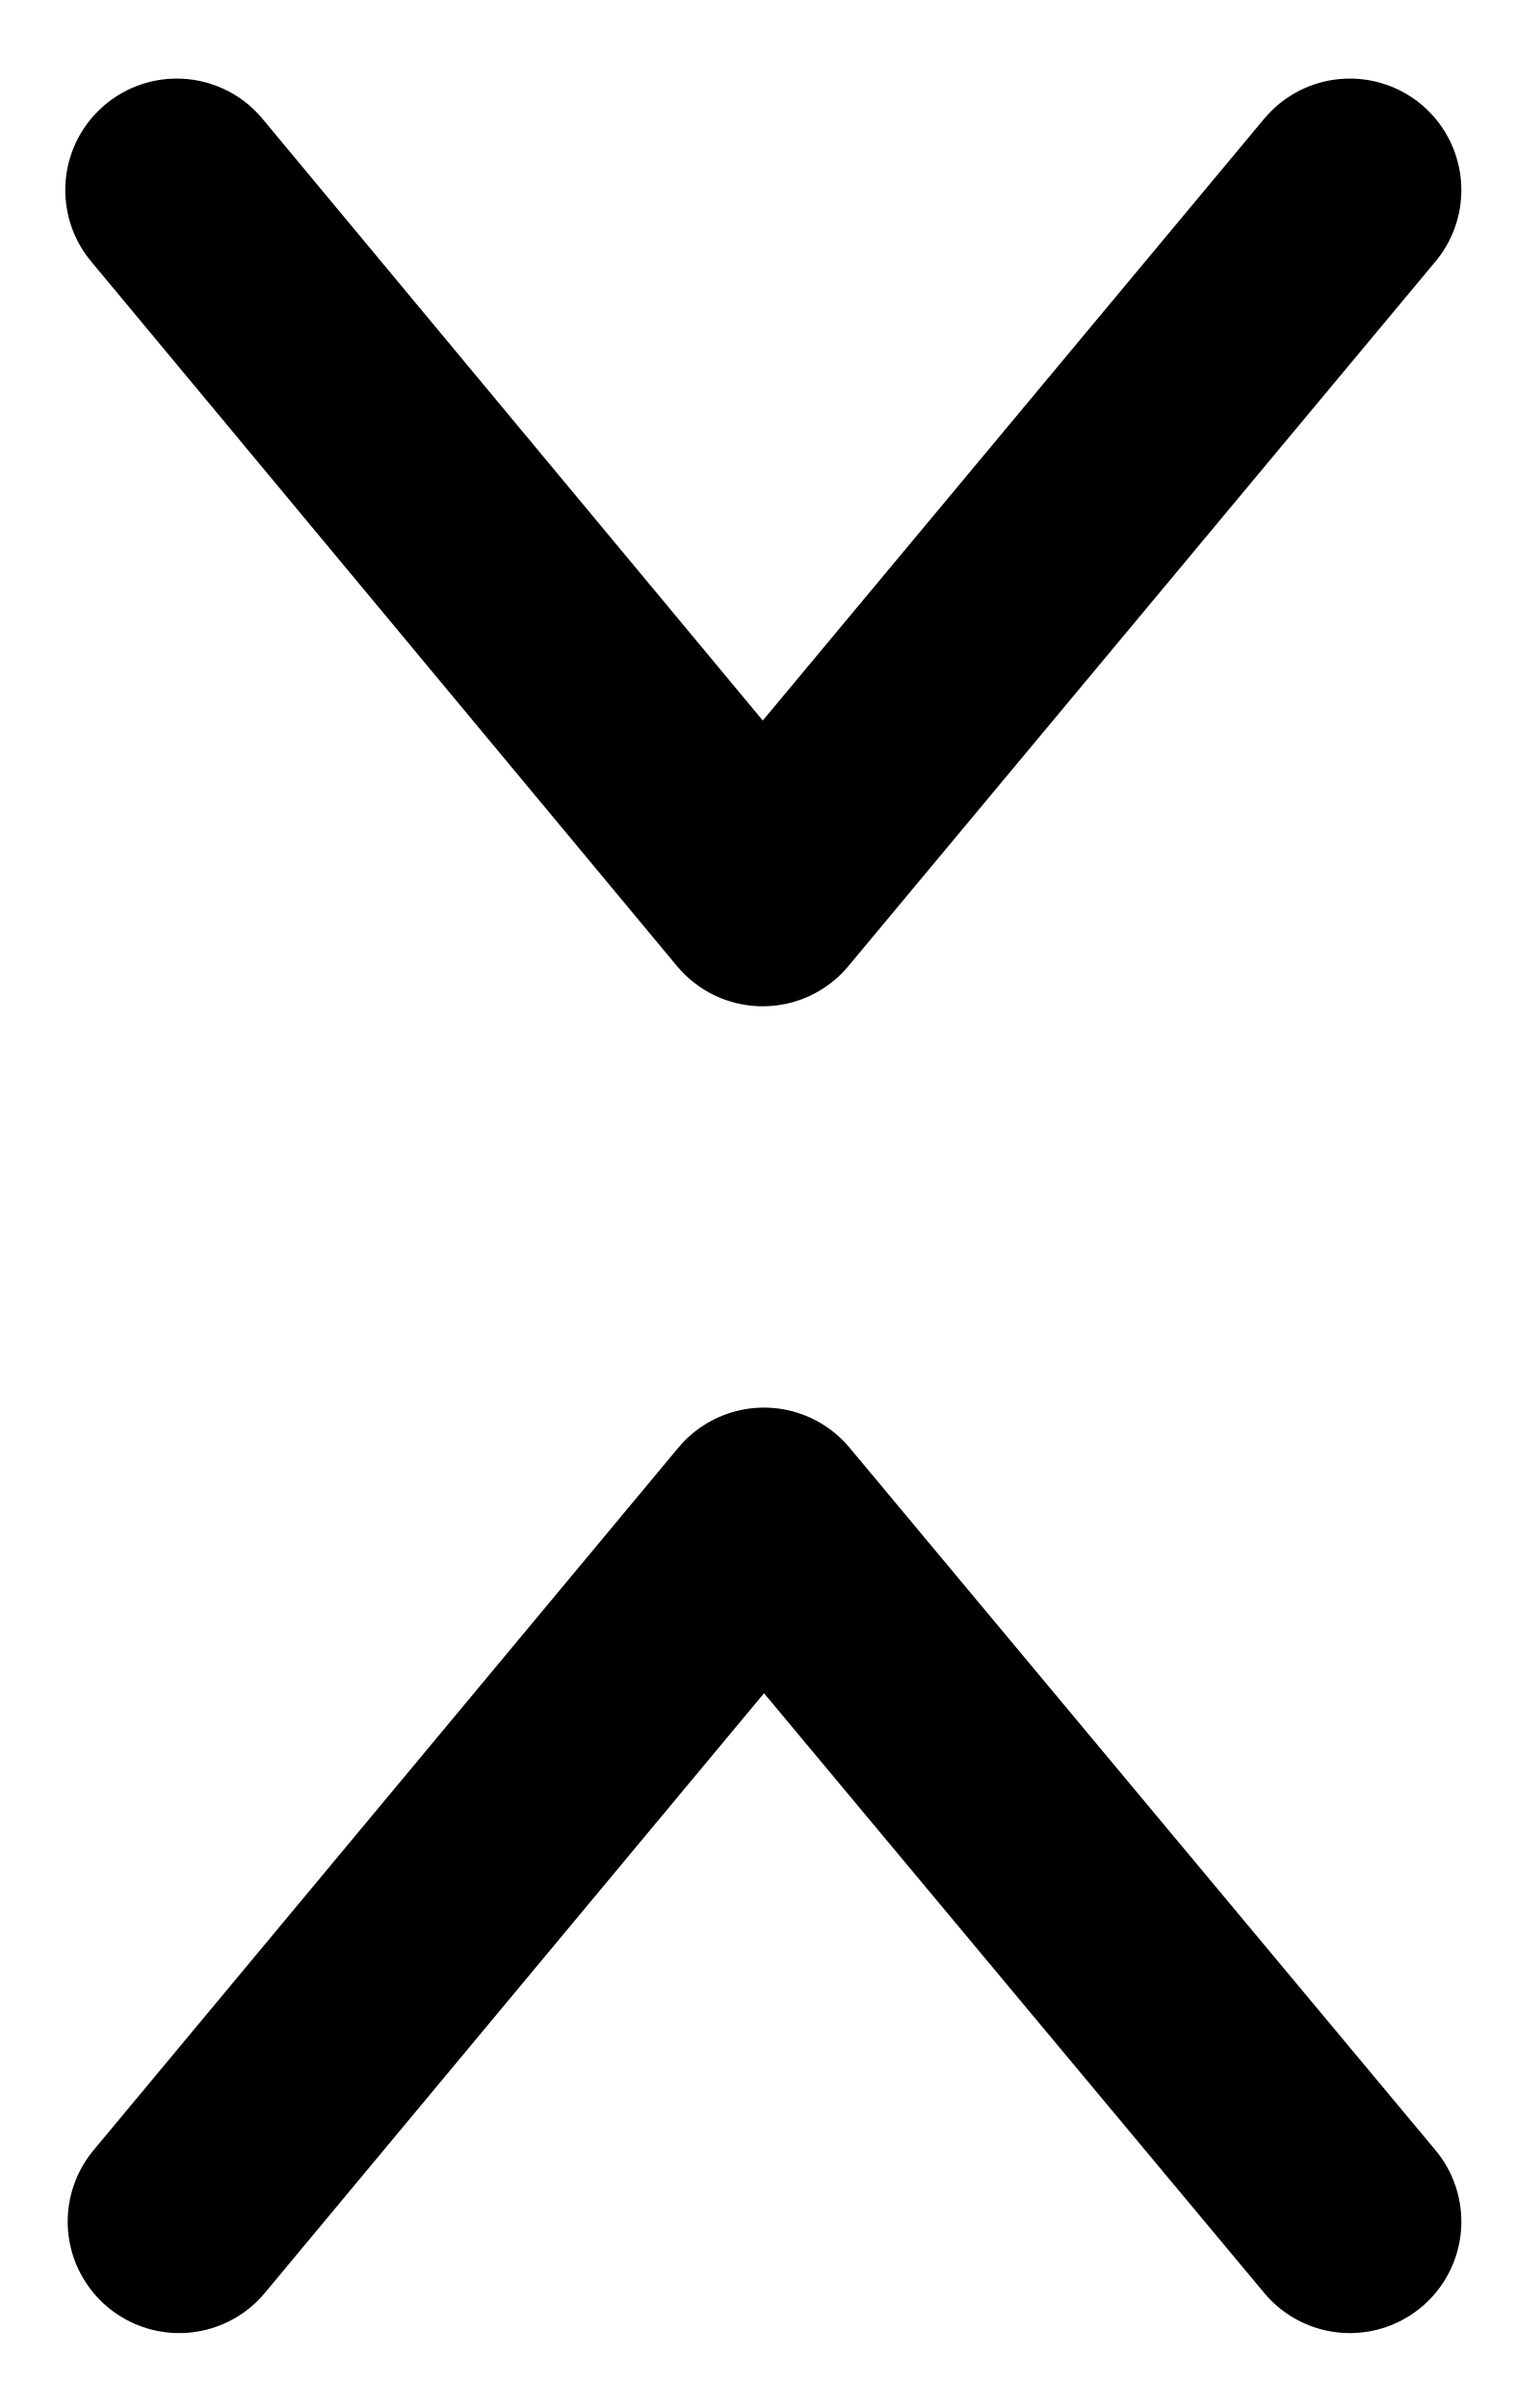
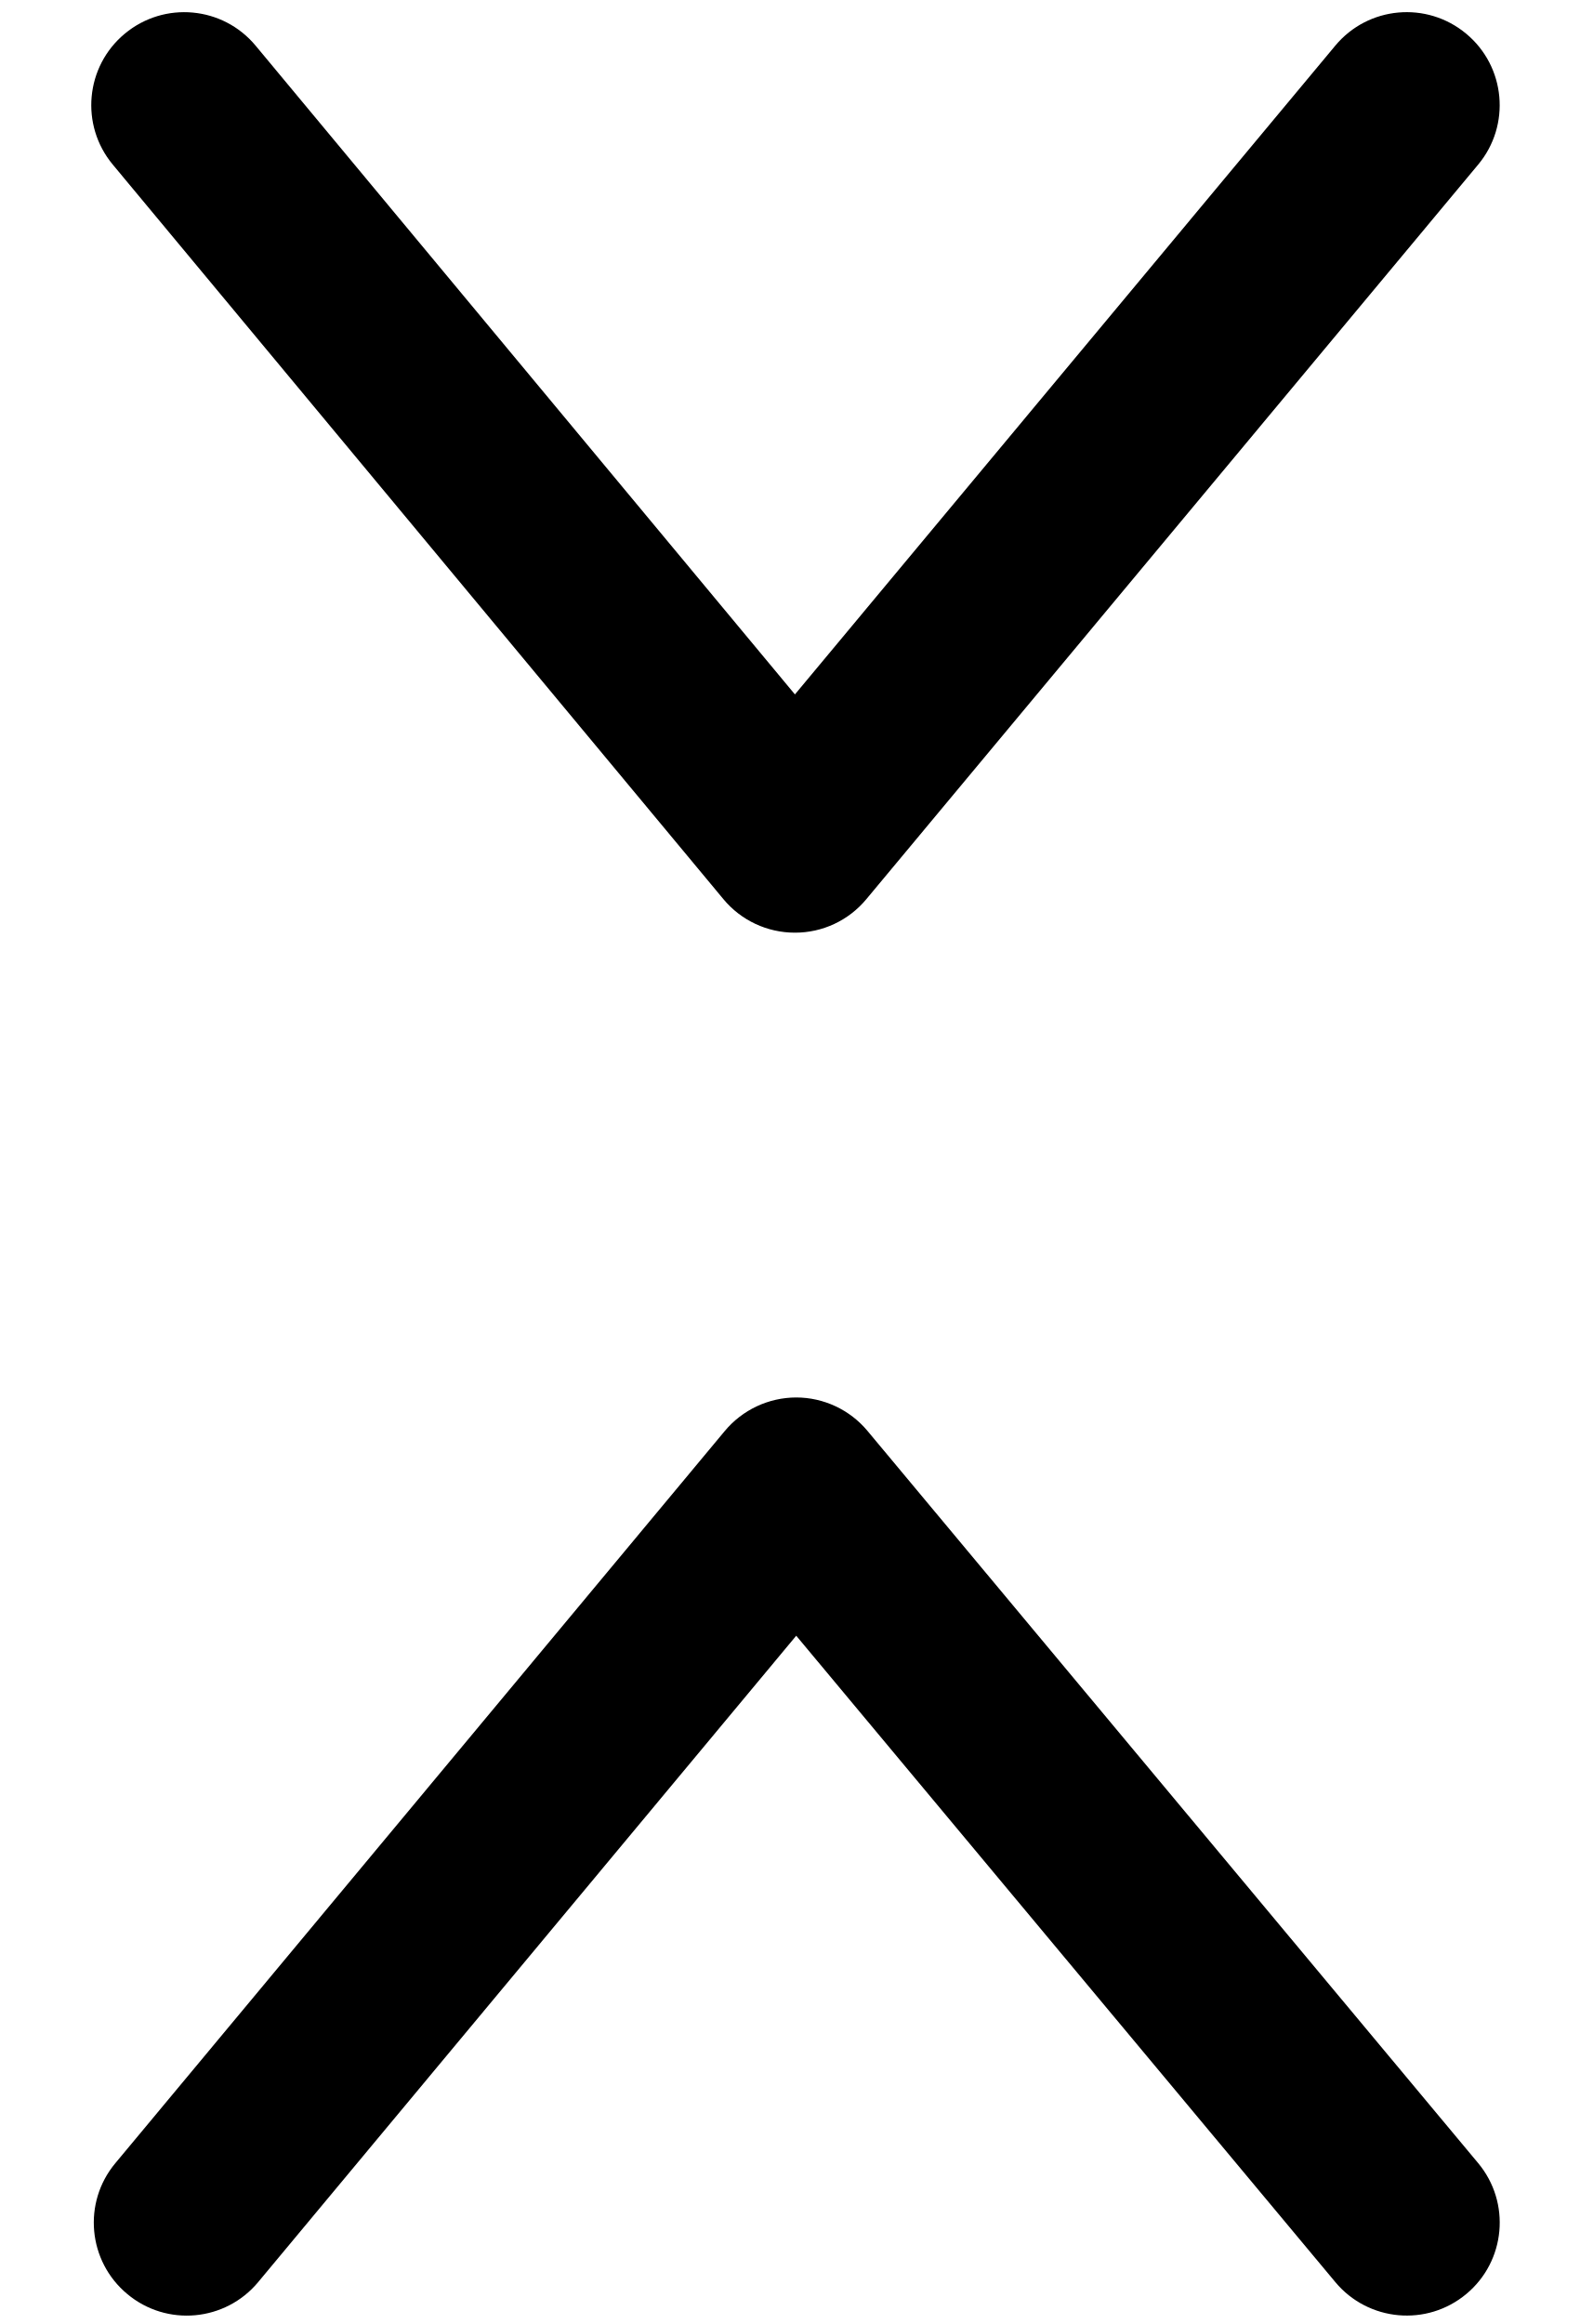
- <svg xmlns="http://www.w3.org/2000/svg" width="17" height="27" viewBox="0 0 17 27" fill="none">
-   <path d="M2.009 24.91L8.566 17.033L15.136 24.91" stroke="black" stroke-width="2.5" stroke-linecap="round" stroke-linejoin="round" />
-   <path d="M15.136 2.131L8.552 10.033L1.982 2.131" stroke="black" stroke-width="2.5" stroke-linecap="round" stroke-linejoin="round" />
+ <svg xmlns="http://www.w3.org/2000/svg" width="17" height="25" viewBox="0 0 17 25" fill="none">
+   <path fill-rule="evenodd" clip-rule="evenodd" d="M15.904 1.771C16.258 1.347 16.2 0.716 15.776 0.363C15.351 0.009 14.721 0.066 14.367 0.491L8.553 7.47L2.751 0.492C2.398 0.067 1.768 0.009 1.343 0.362C0.918 0.715 0.86 1.345 1.213 1.77L7.784 9.673C7.973 9.901 8.255 10.033 8.552 10.033C8.849 10.034 9.131 9.902 9.321 9.673L15.904 1.771ZM14.368 24.55C14.722 24.974 15.353 25.031 15.777 24.677C16.201 24.324 16.258 23.693 15.904 23.269L9.334 15.393C9.144 15.165 8.862 15.033 8.566 15.033C8.269 15.034 7.988 15.166 7.798 15.394L1.241 23.27C0.887 23.694 0.945 24.325 1.37 24.678C1.794 25.032 2.425 24.974 2.778 24.549L8.567 17.596L14.368 24.55Z" fill="black" />
</svg>
